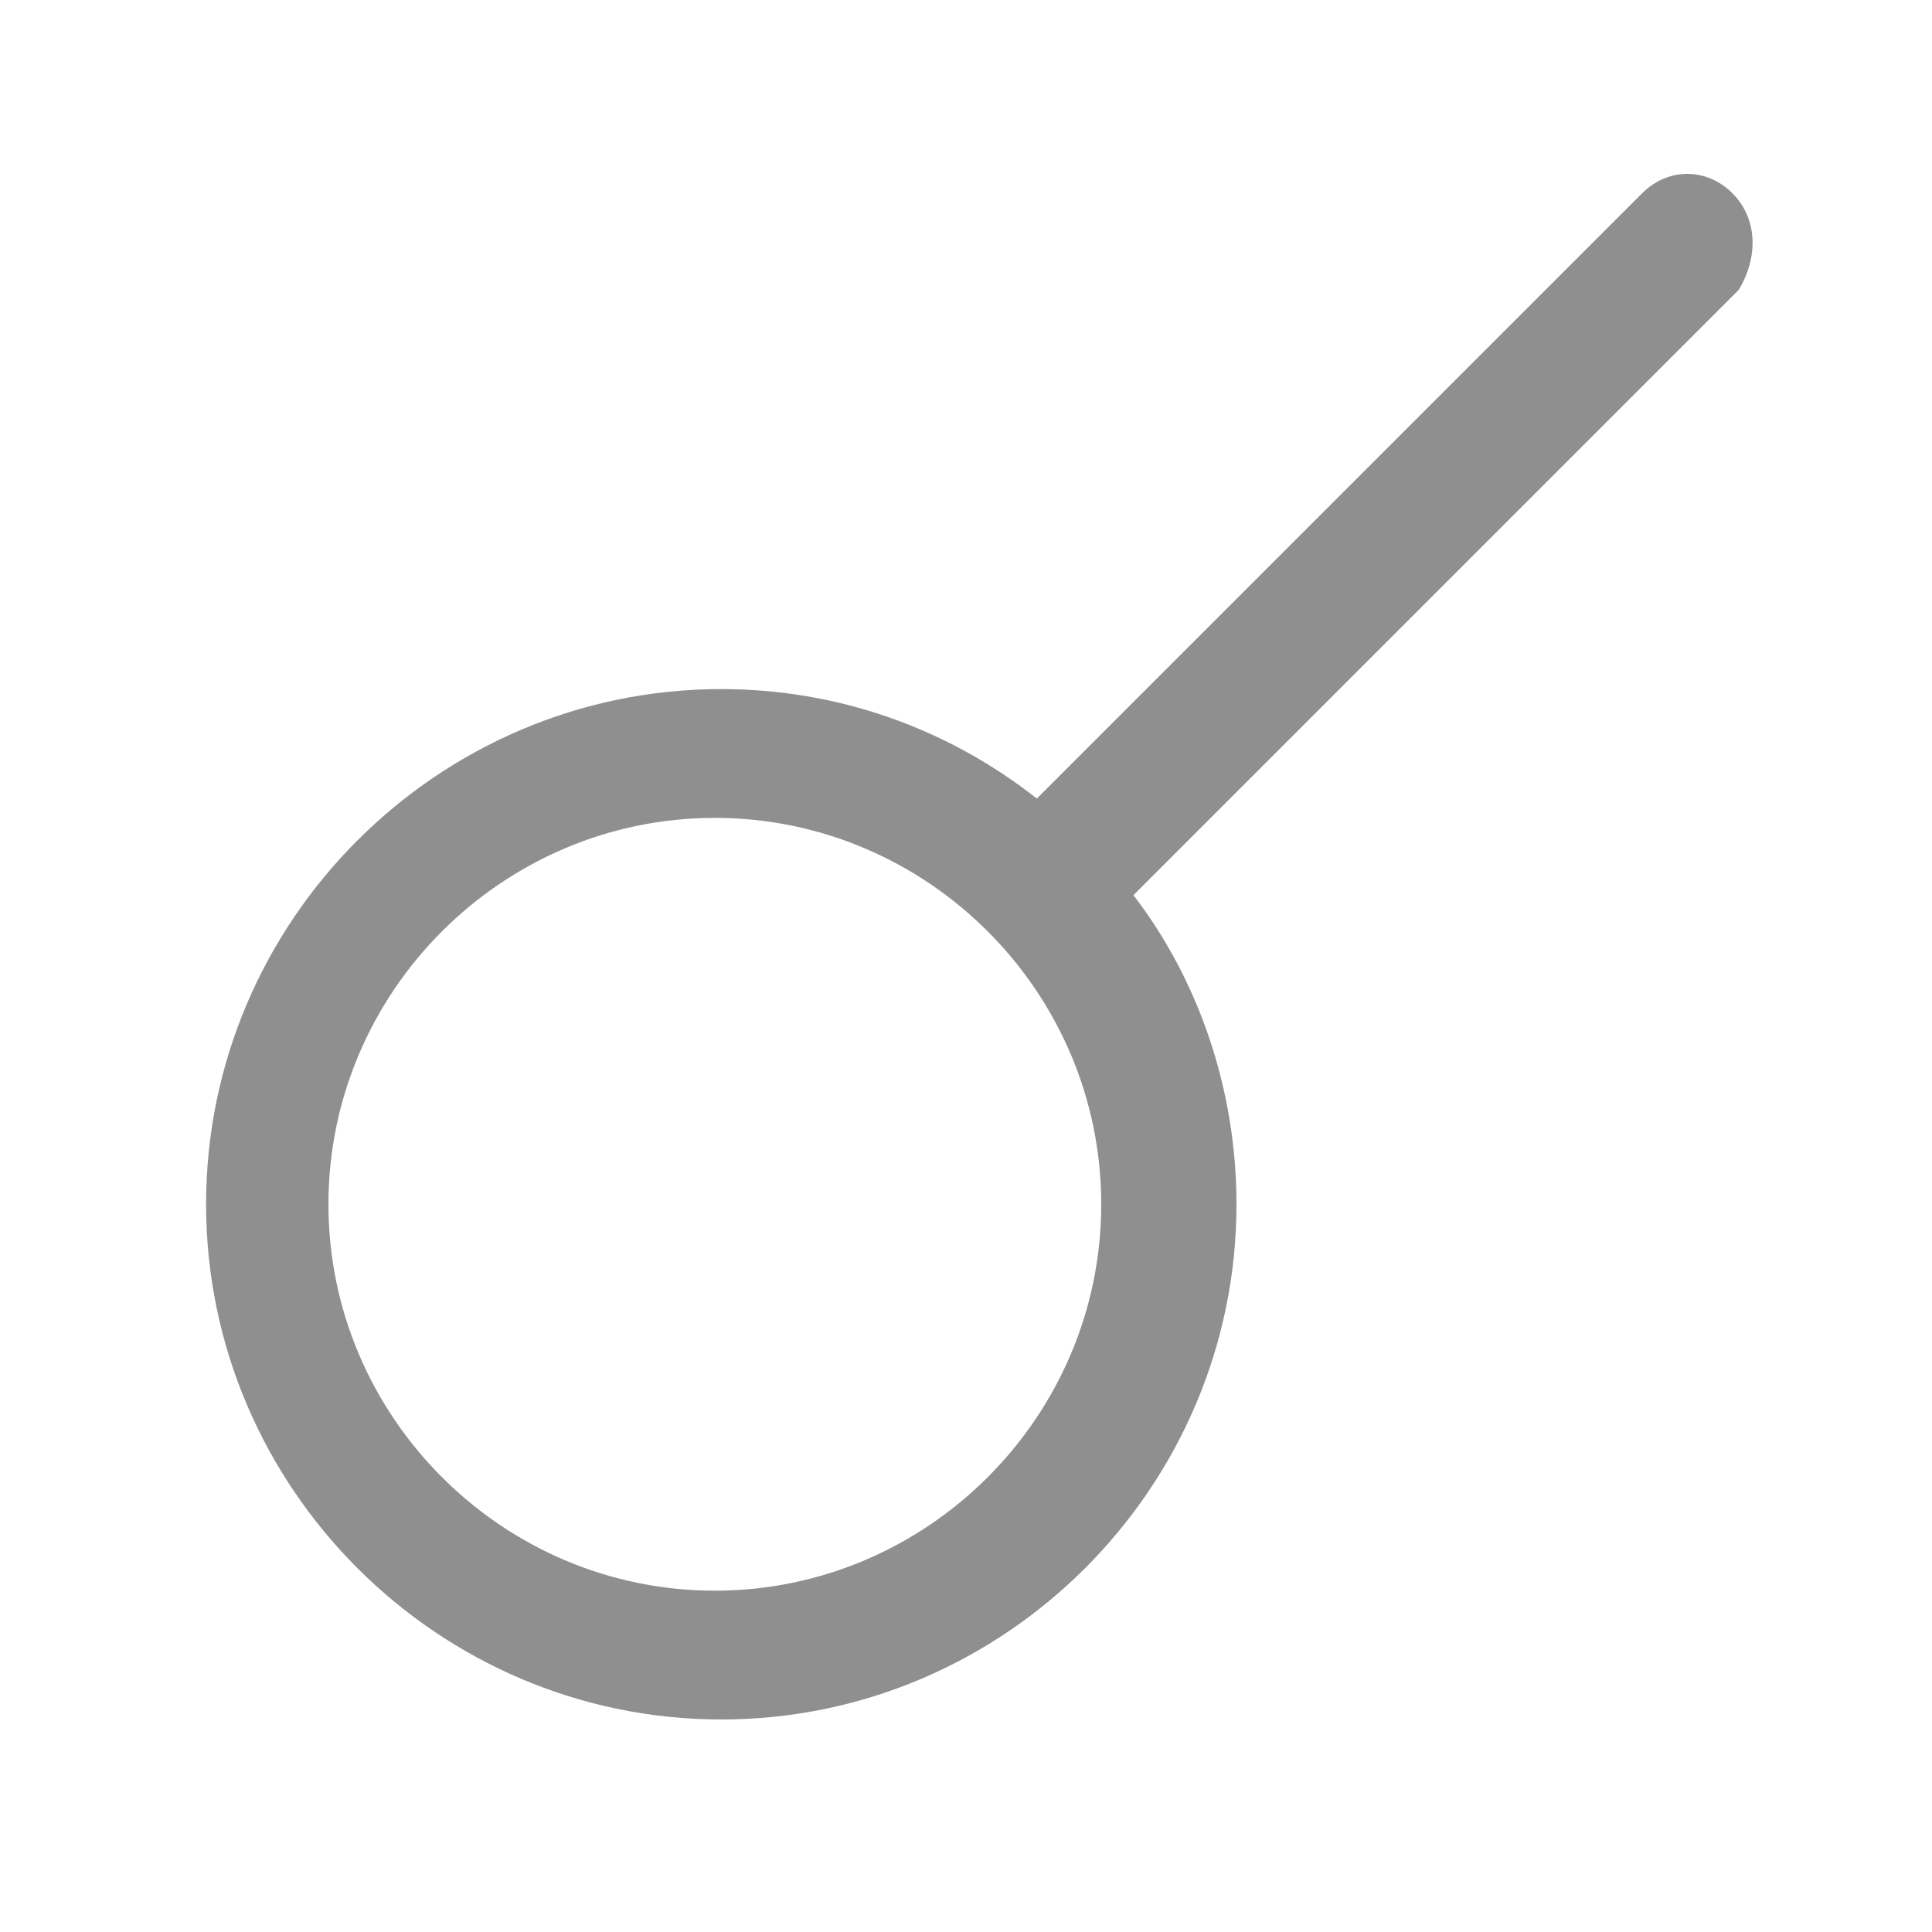
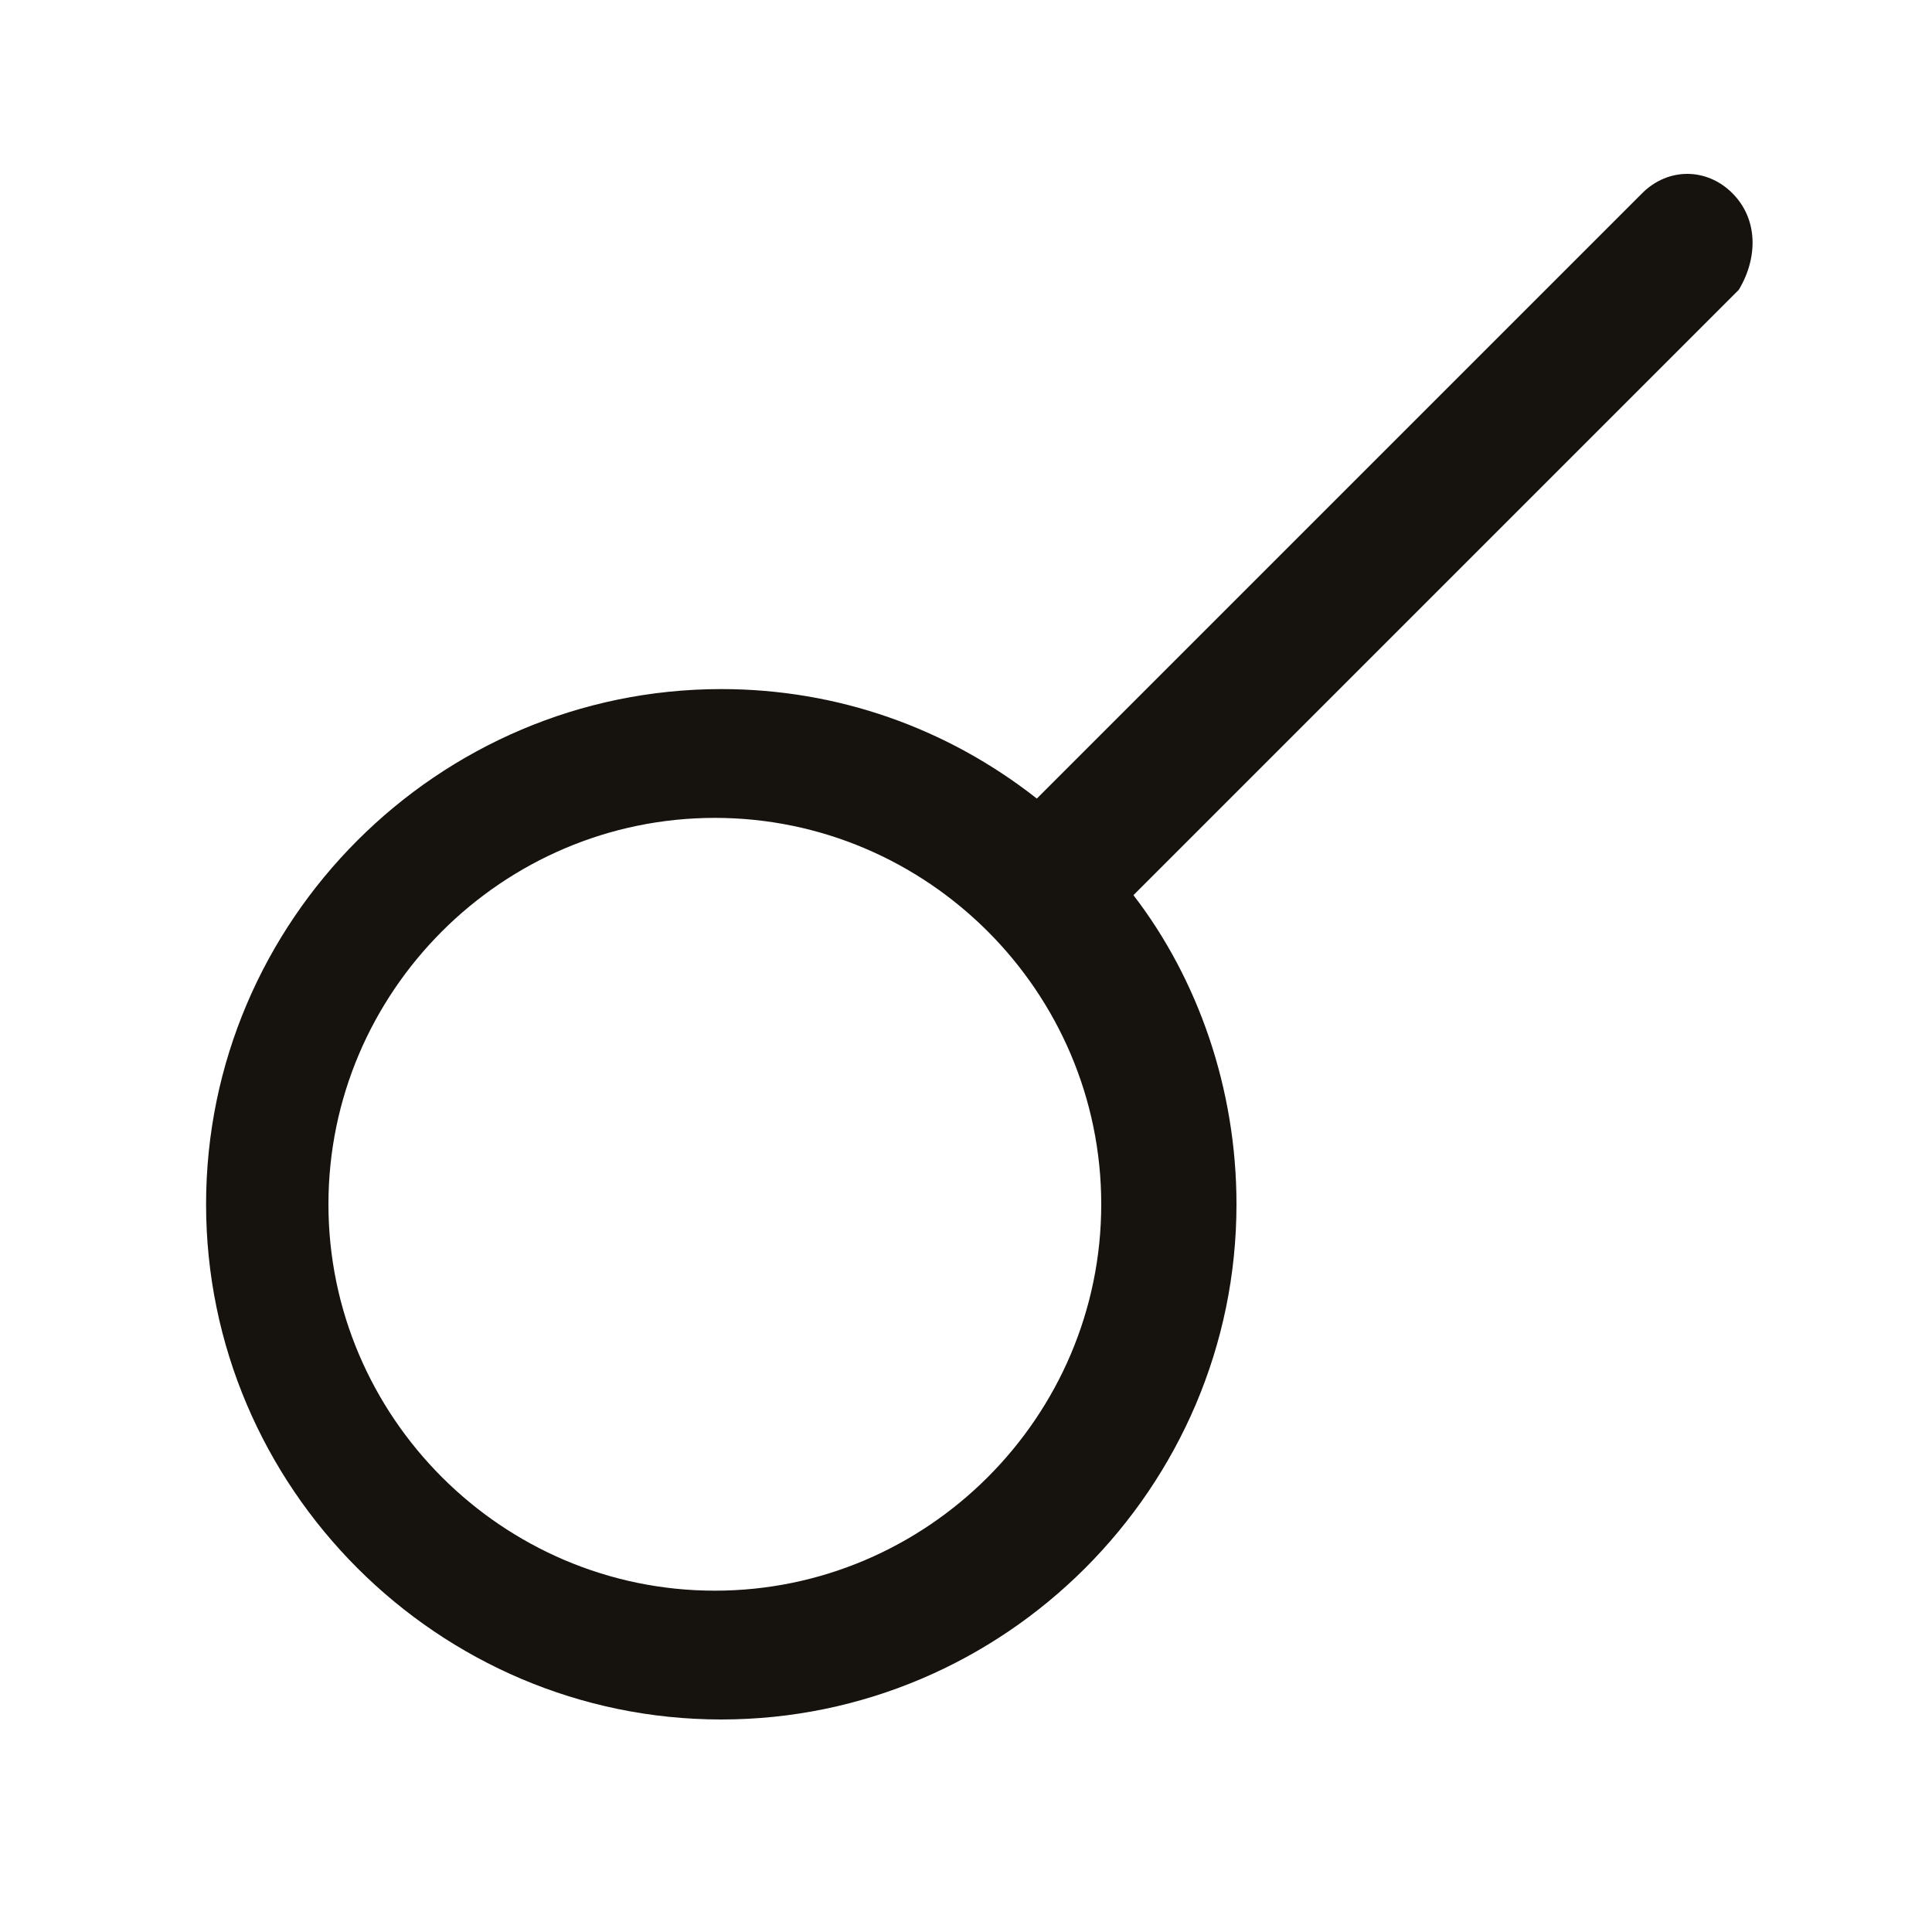
- <svg xmlns="http://www.w3.org/2000/svg" fill="#8f8f8f" enable-background="new -277 218 30 30" height="30" viewBox="-277 218 30 30" width="30">
+ <svg xmlns="http://www.w3.org/2000/svg" fill="#16130F" enable-background="new -277 218 30 30" height="30" viewBox="-277 218 30 30" width="30">
  <path d="m-250.1 221c-.4-.4-1-.4-1.4 0l-9.4 9.4c-1.4-1.1-3.1-1.7-4.9-1.7-4.4 0-8 3.6-8 8s3.6 8 8 8 8-3.6 8-8c0-1.8-.6-3.5-1.6-4.8l9.4-9.4c.3-.5.3-1.1-.1-1.5zm-15.8 21.7c-3.3 0-6-2.7-6-6s2.7-6 6-6 6 2.7 6 6-2.7 6-6 6z" />
</svg>
